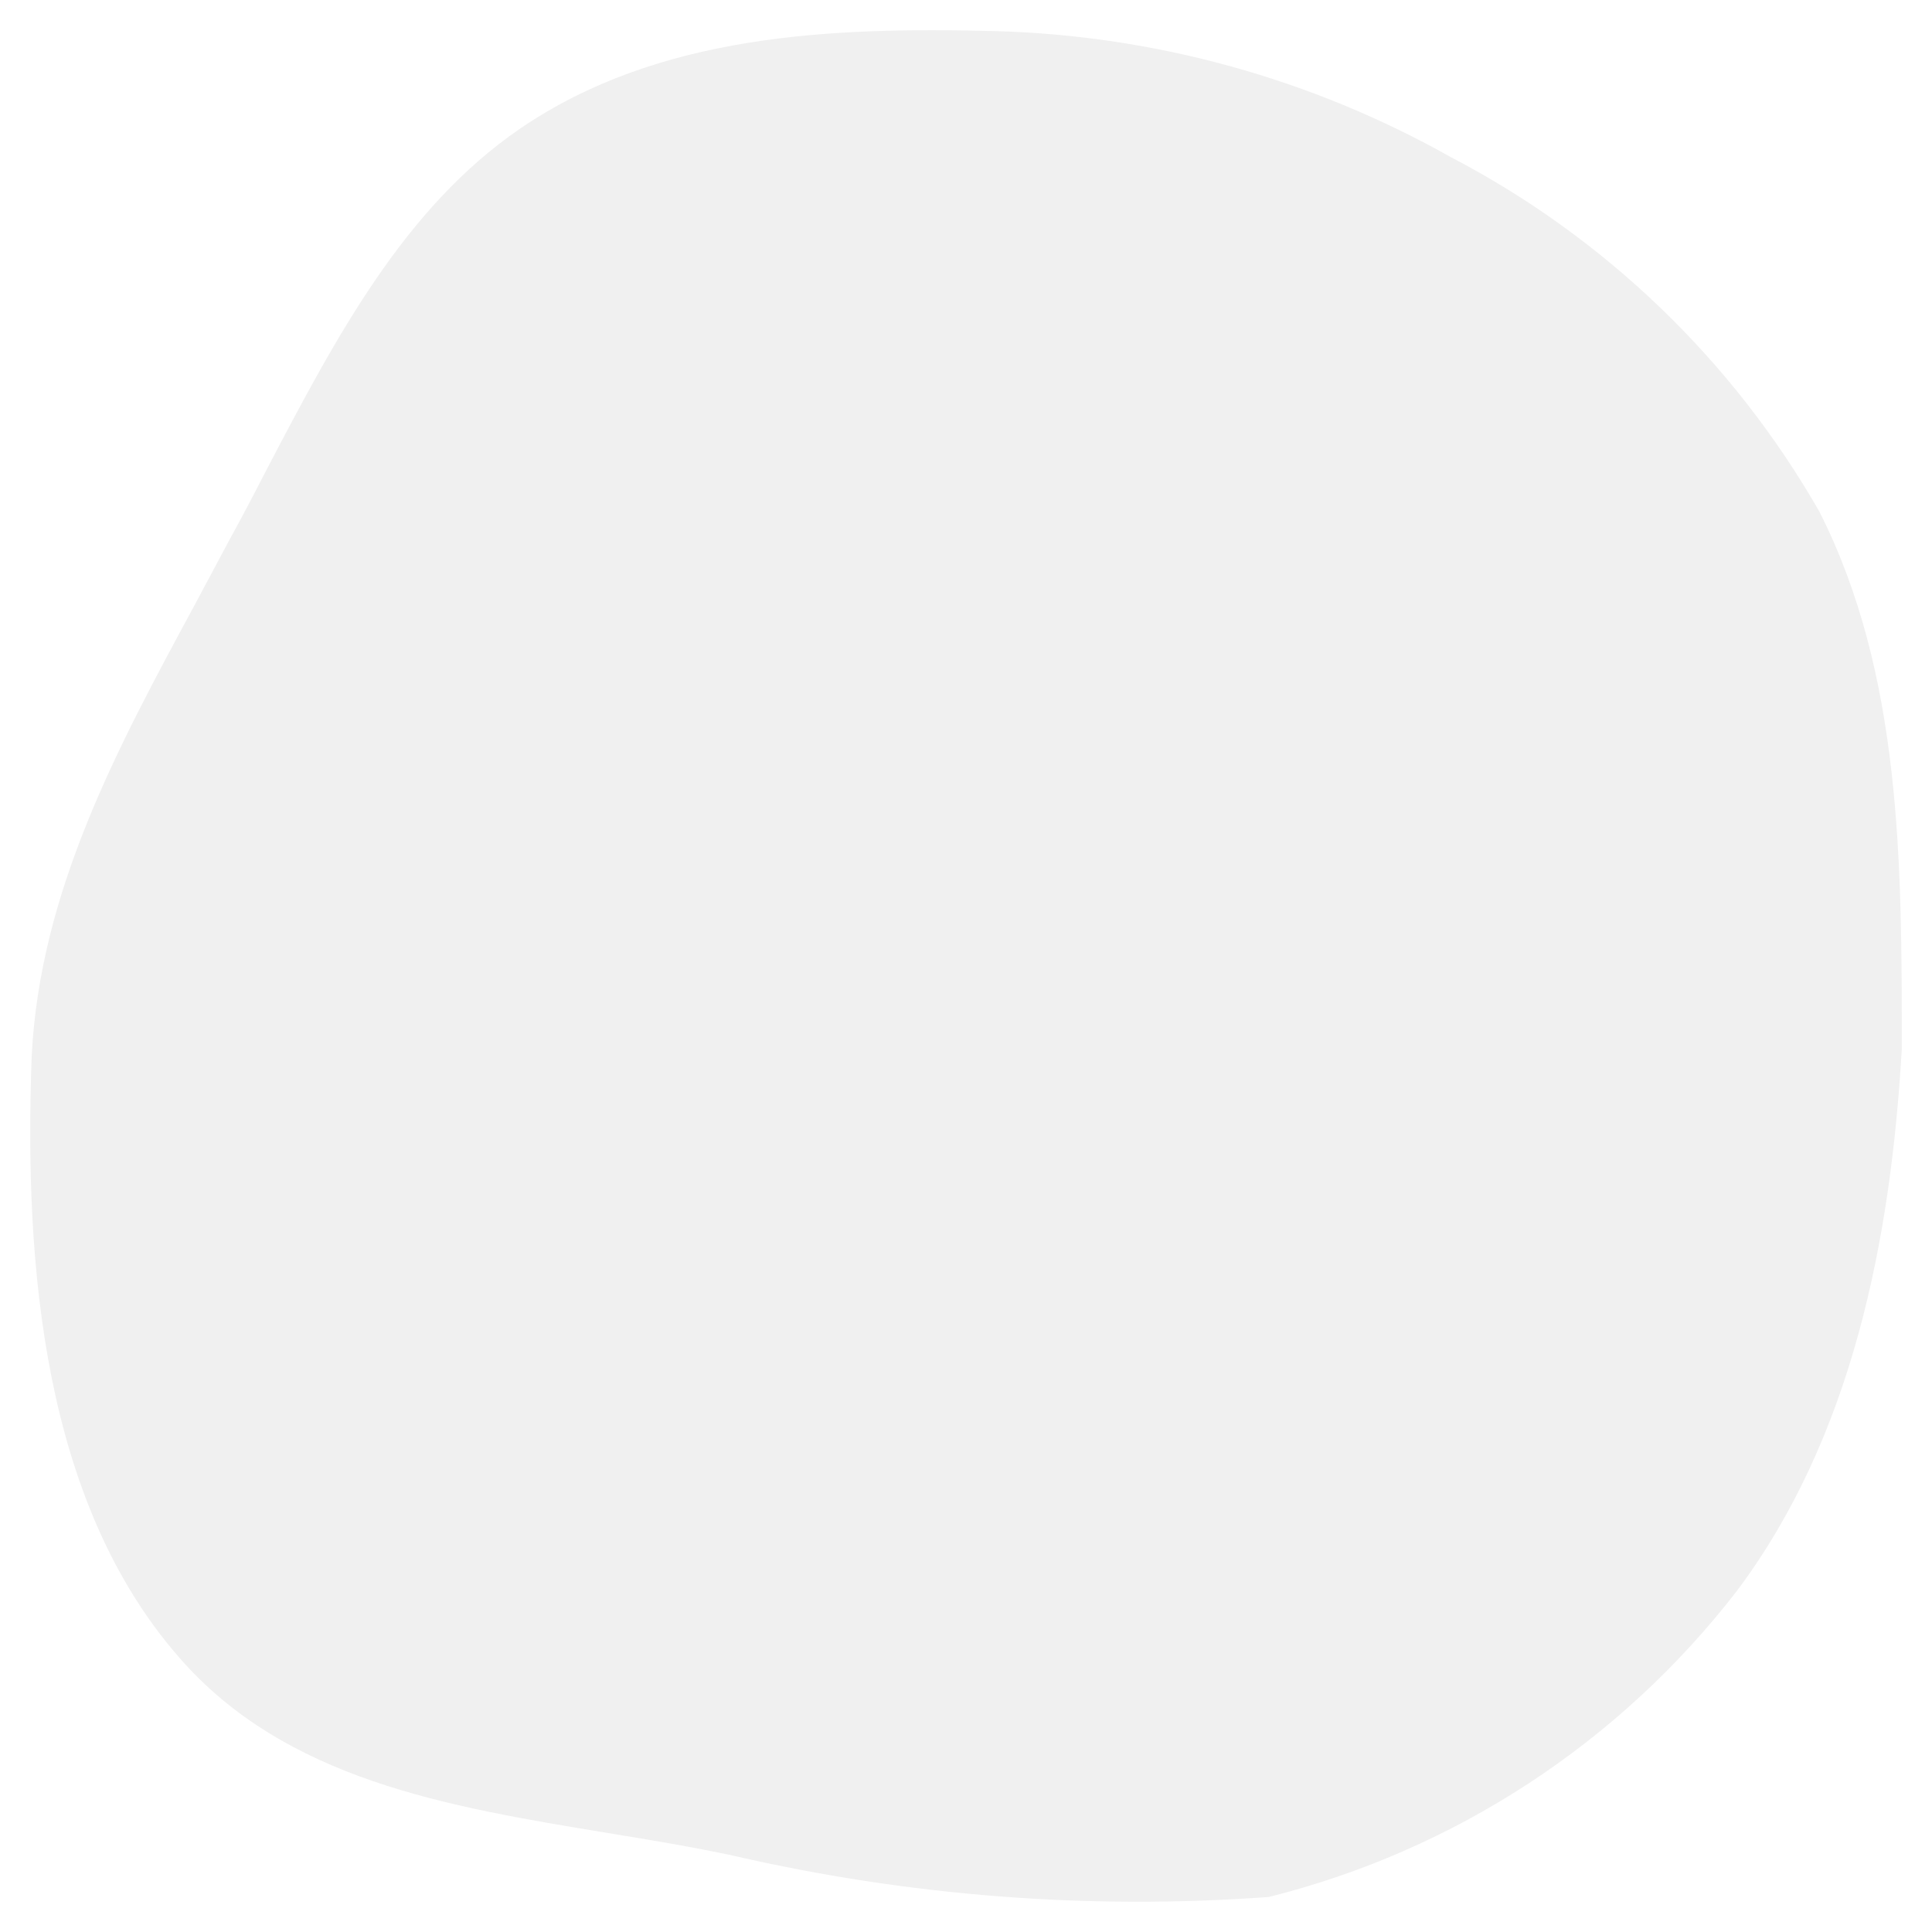
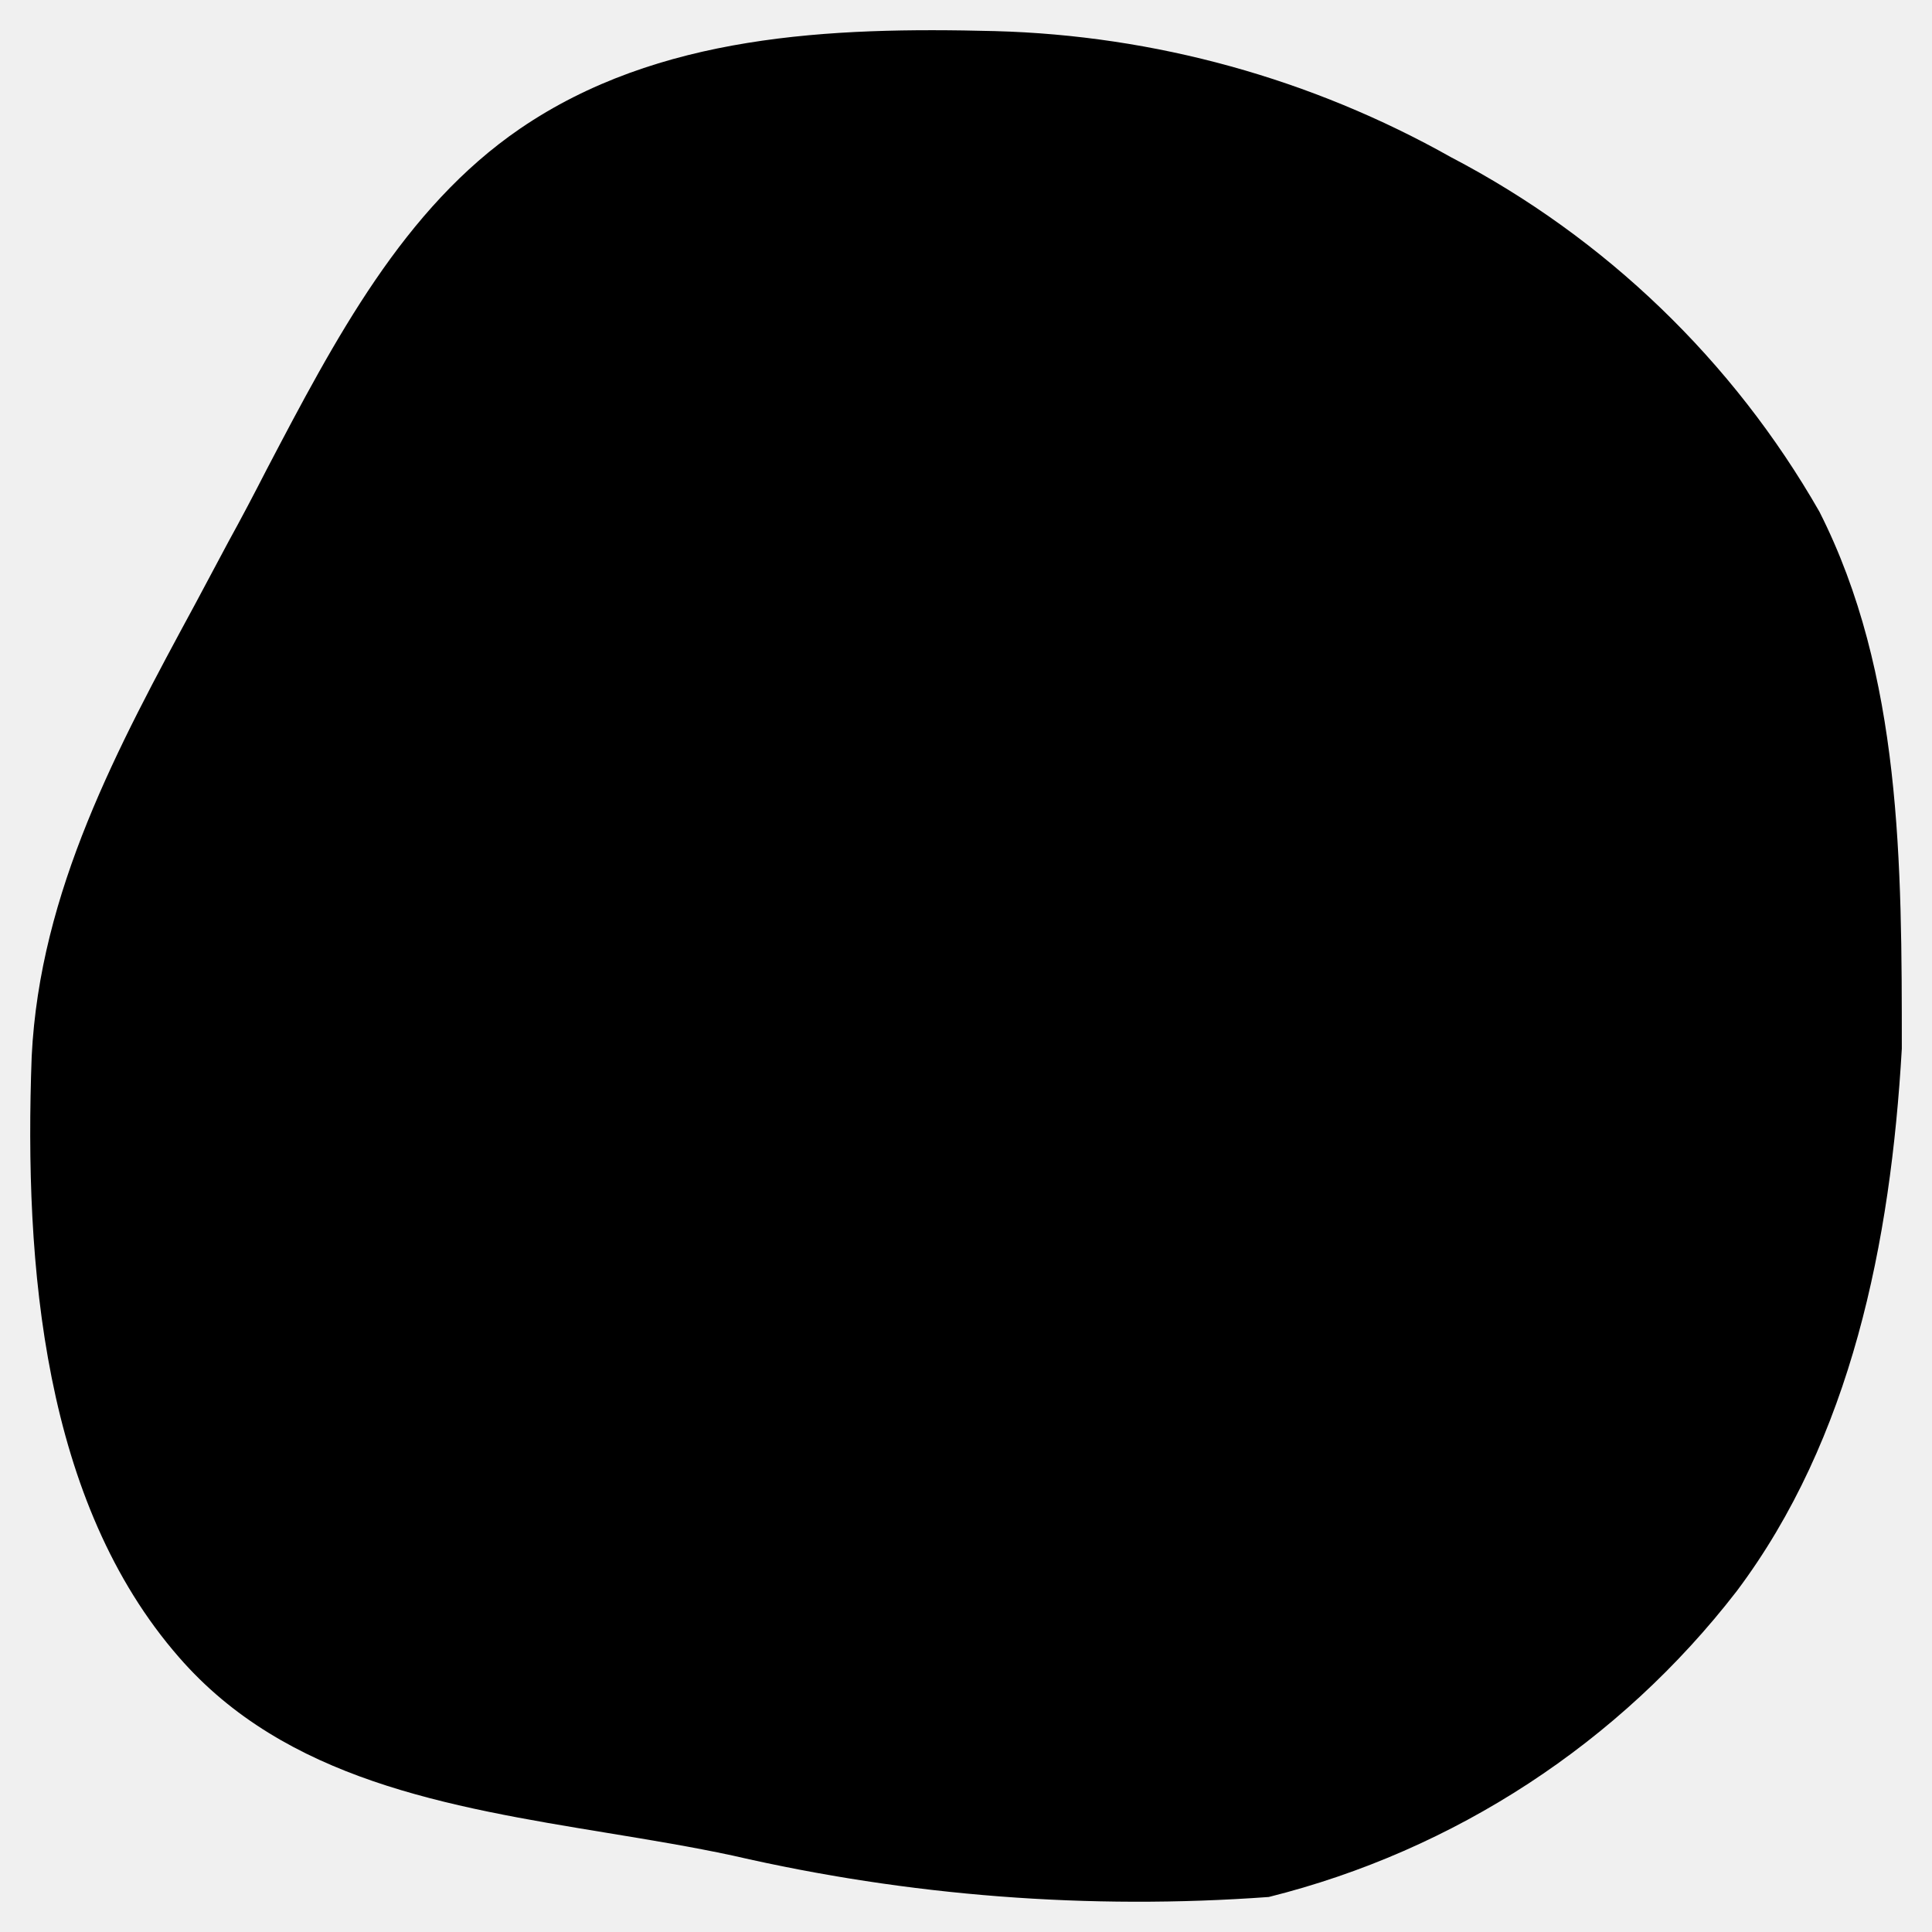
- <svg xmlns="http://www.w3.org/2000/svg" viewBox="0 0 64 64" fill="white">
-   <path fill-rule="evenodd" d="M64 0H0v64h64V0zM48.07 5.21a32.59 32.59 0 00-15.12-4.18C27.5.89 21.8 1.14 17.23 4.26c-3.86 2.64-6.13 6.97-8.4 11.3-.41.8-.83 1.6-1.26 2.38l-1.11 2.08c-2.56 4.73-5.14 9.5-5.41 14.97-.26 6.99.4 14.78 4.88 19.91 3.53 4.06 8.9 4.95 14.2 5.82 1.4.23 2.8.46 4.15.75a59.71 59.71 0 0017.75 1.37 28.25 28.25 0 0015.5-10.13c3.79-5.05 5.1-11.54 5.47-17.97 0-6.13 0-12.4-2.73-17.79-2.86-5-7.1-9.08-12.2-11.74z" />
+ <svg xmlns="http://www.w3.org/2000/svg" viewBox="0 0 64 64">
+   <path d="M48.07 5.21a32.59 32.59 0 00-15.12-4.18C27.5.89 21.8 1.14 17.23 4.26c-3.86 2.64-6.13 6.97-8.4 11.3-.41.8-.83 1.6-1.26 2.38l-1.11 2.08c-2.56 4.73-5.14 9.5-5.41 14.97-.26 6.99.4 14.78 4.88 19.91 3.53 4.06 8.9 4.95 14.2 5.82 1.4.23 2.8.46 4.15.75a59.71 59.71 0 0017.75 1.37 28.25 28.25 0 0015.5-10.13c3.79-5.05 5.1-11.54 5.47-17.97 0-6.13 0-12.4-2.73-17.79a30.1 30.1 0 00-12.2-11.74z" />
</svg>
